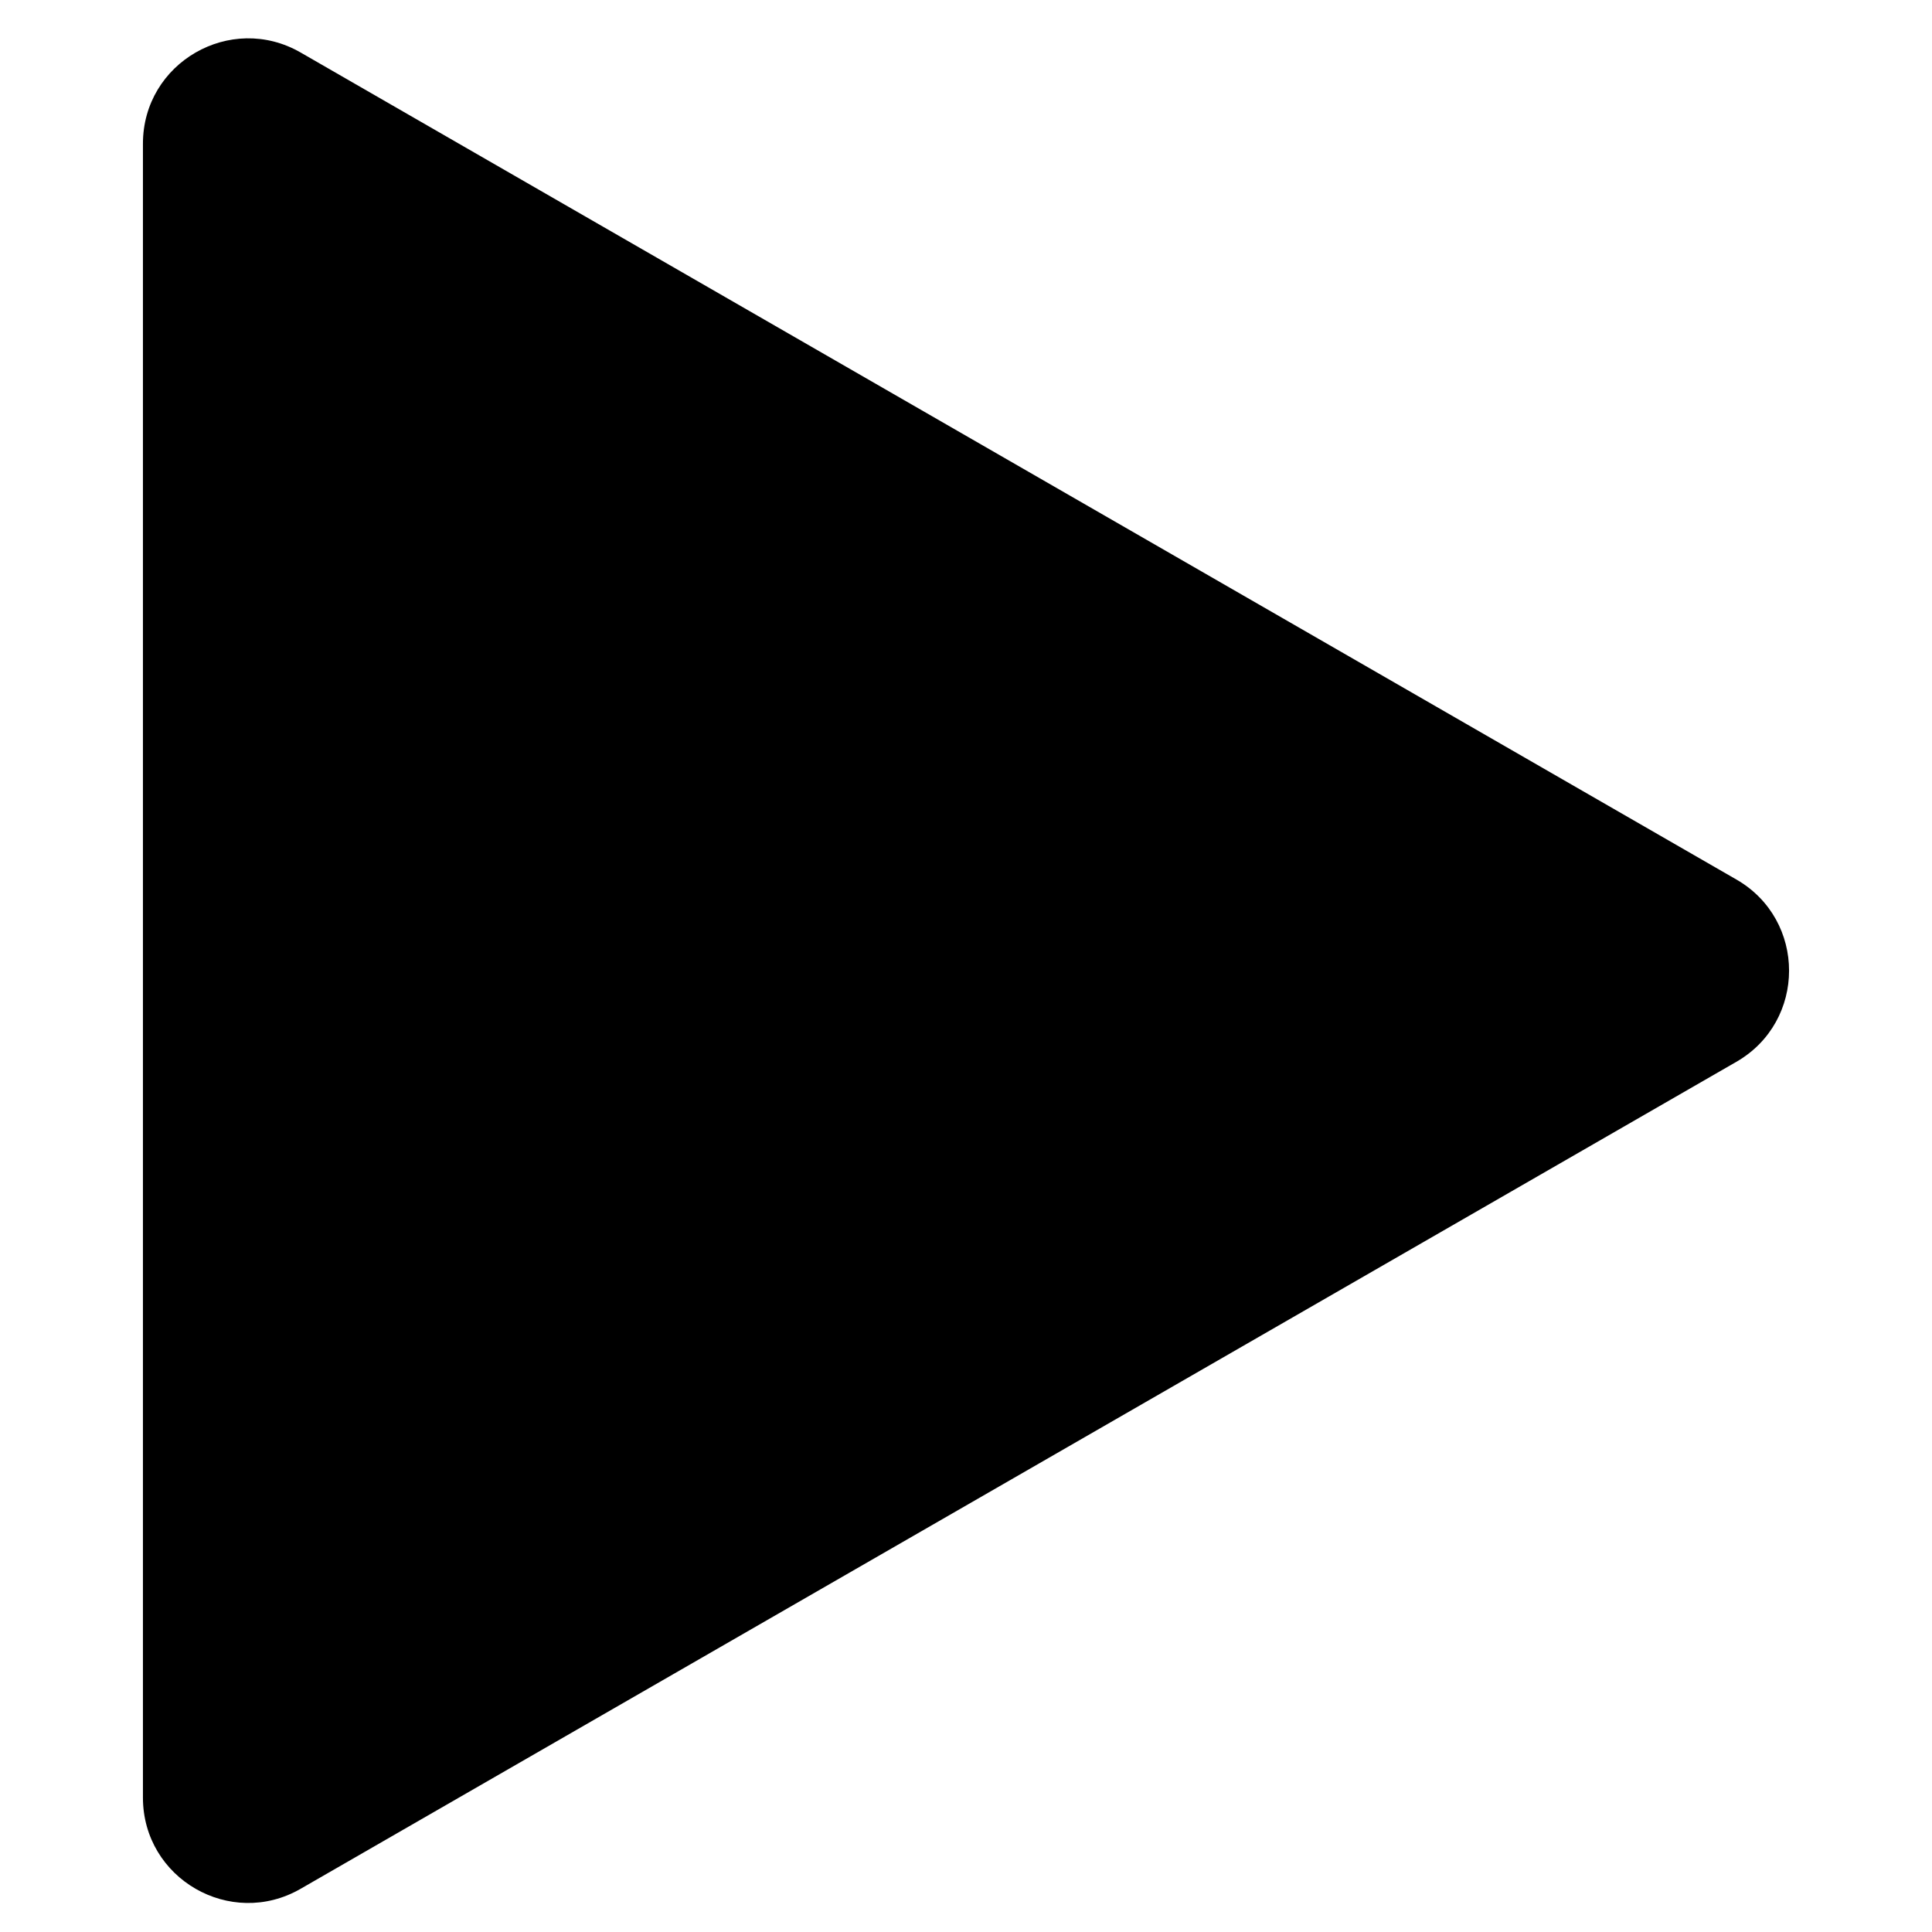
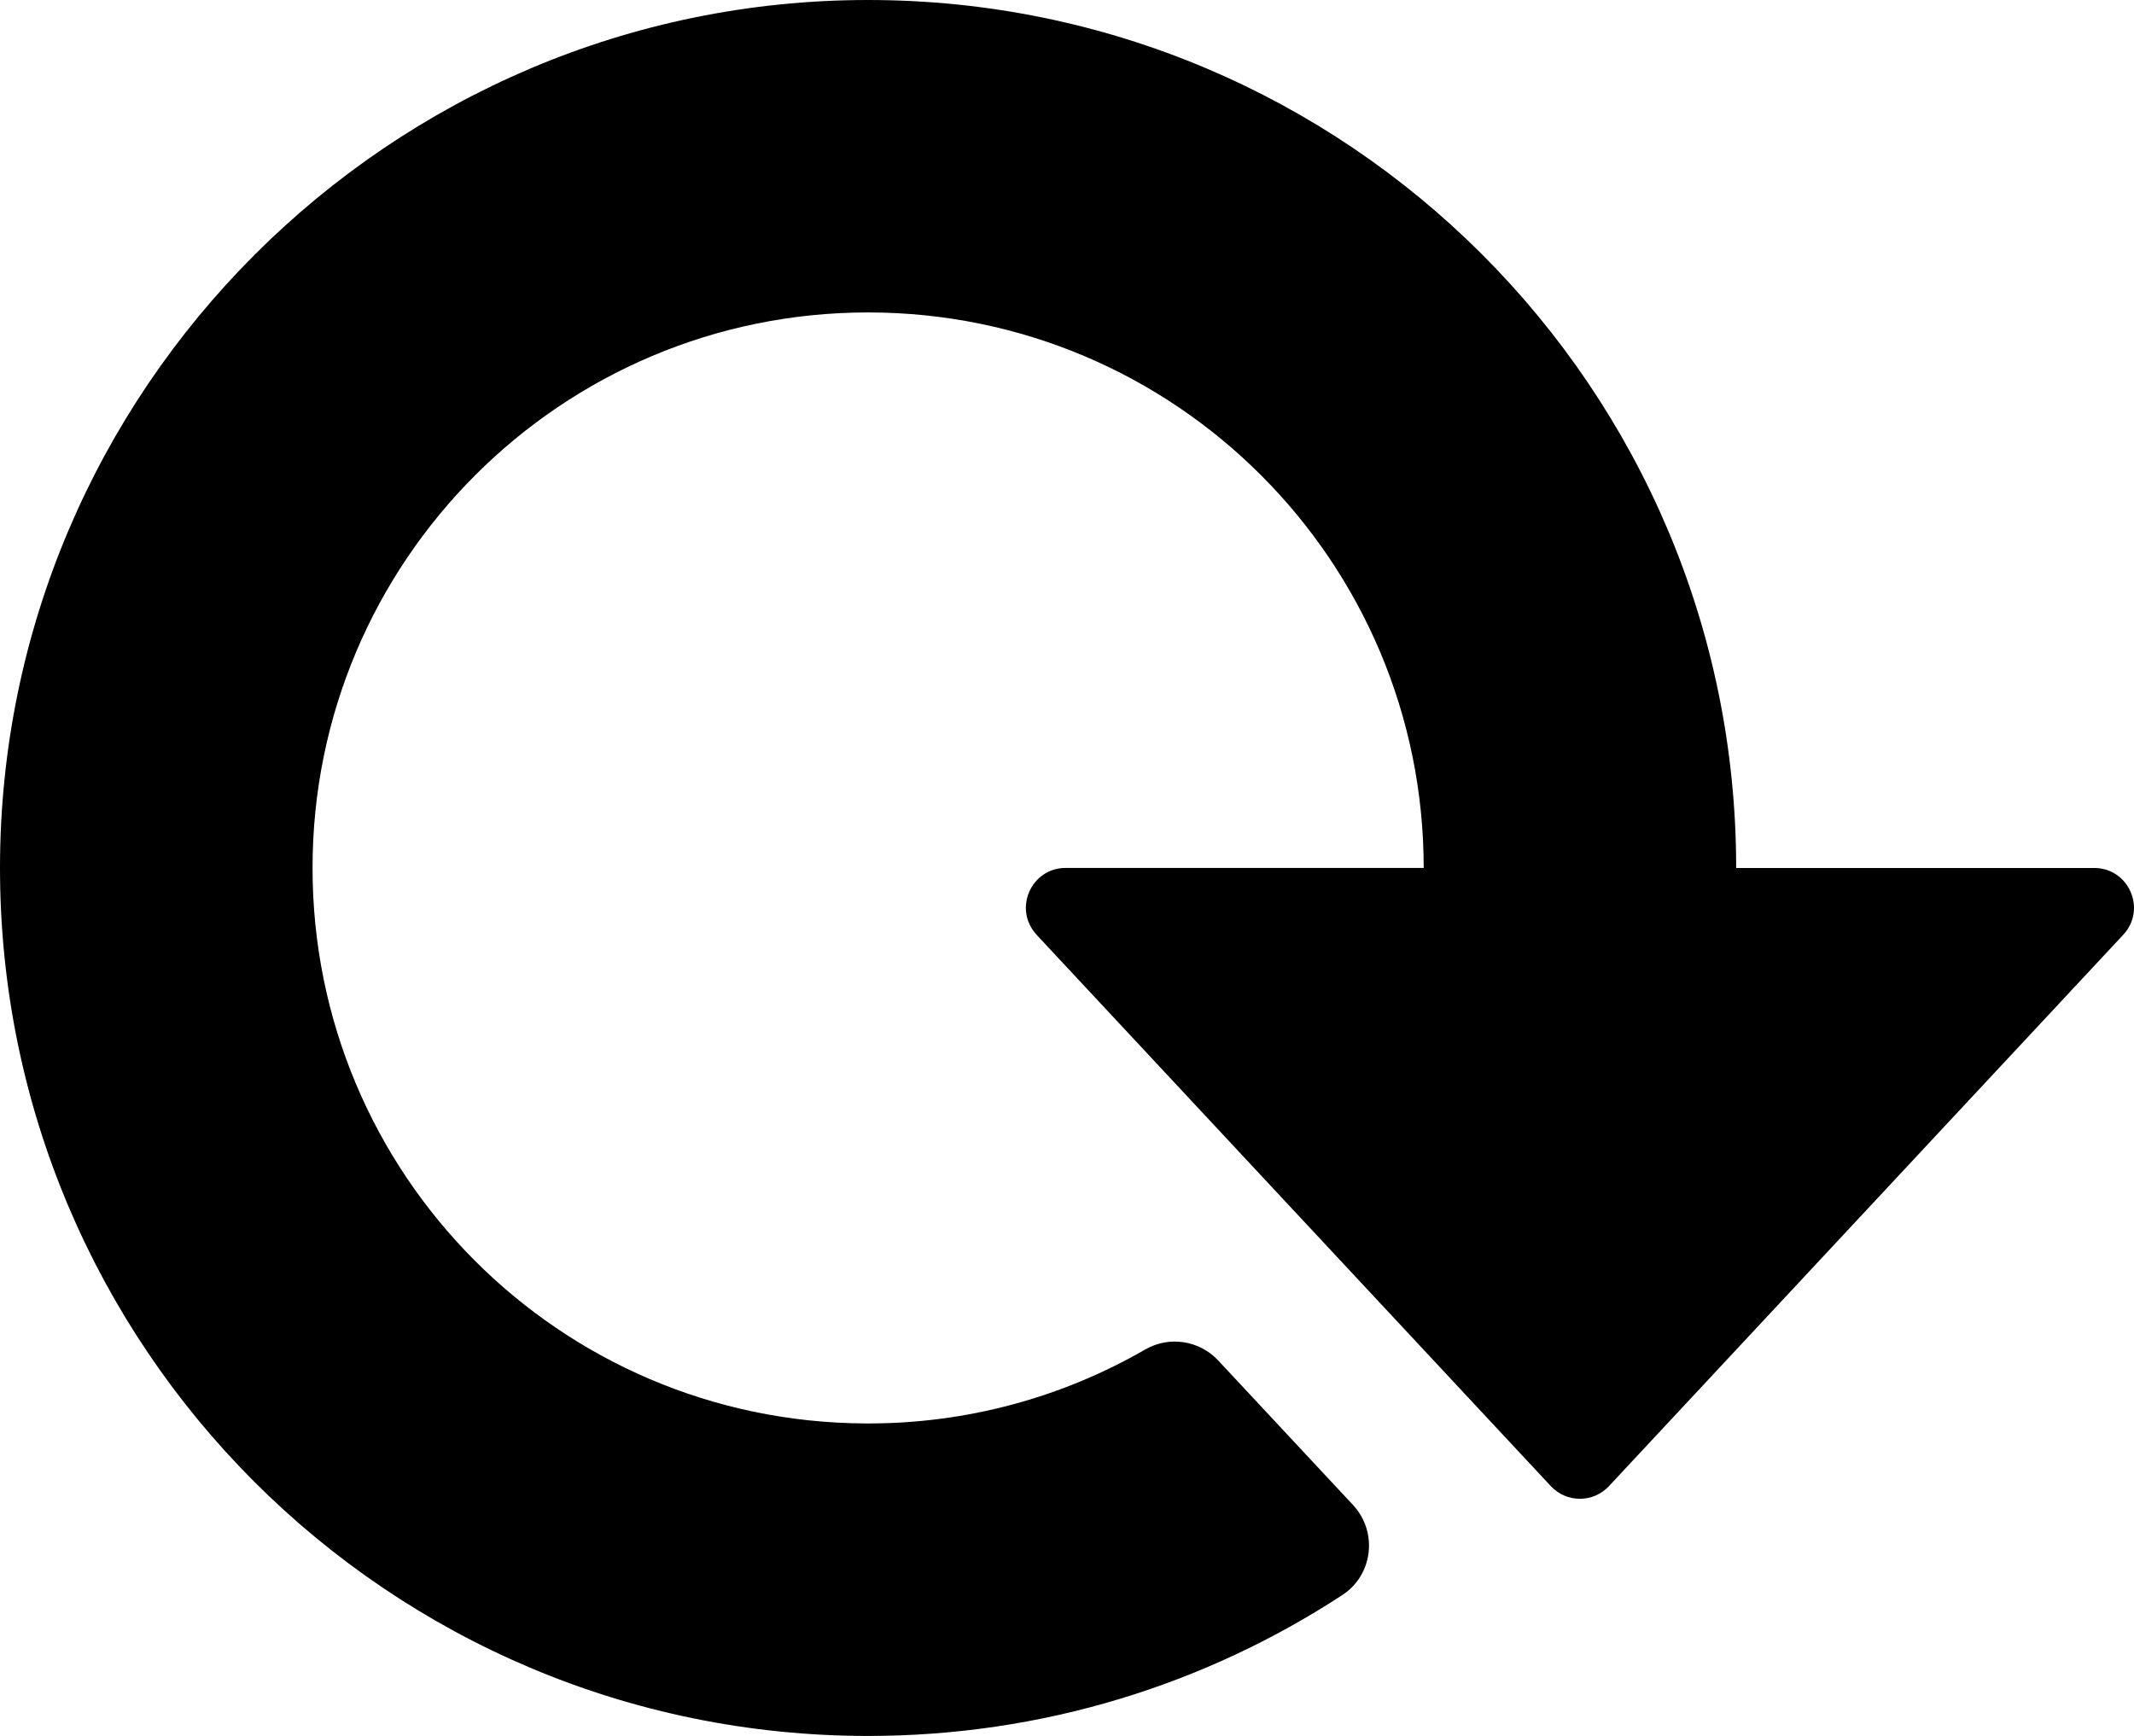
- <svg xmlns="http://www.w3.org/2000/svg" id="Layer_1" version="1.1" viewBox="0 0 689.33 689.33">
-   <defs>
-     <style>
-       .st0 {
-         fill-rule: evenodd;
-       }
- 
-       .st1 {
-         display: none;
-       }
-     </style>
-   </defs>
-   <g id="Layer_11" data-name="Layer_1" class="st1">
-     <path class="st0" d="M344.67,532.67c103.83,0,188-84.17,188-188s-84.17-188-188-188-188,84.17-188,188,84.17,188,188,188h0ZM344.67,470c69.22,0,125.33-56.11,125.33-125.33s-56.11-125.33-125.33-125.33-125.33,56.11-125.33,125.33,56.11,125.33,125.33,125.33h0Z" />
-     <path d="M532.67,125.33c-17.31,0-31.33,14.03-31.33,31.33s14.03,31.33,31.33,31.33,31.33-14.03,31.33-31.33-14.03-31.33-31.33-31.33Z" />
-     <path class="st0" d="M20.49,102.65C0,142.87,0,195.51,0,300.8v87.73c0,105.29,0,157.94,20.49,198.15,18.02,35.38,46.78,64.14,82.16,82.16,40.22,20.49,92.86,20.49,198.15,20.49h87.73c105.29,0,157.94,0,198.15-20.49,35.38-18.02,64.14-46.78,82.16-82.16,20.49-40.21,20.49-92.86,20.49-198.15v-87.73c0-105.29,0-157.93-20.49-198.15-18.02-35.37-46.78-64.13-82.16-82.16C546.47,0,493.82,0,388.53,0h-87.73c-105.29,0-157.93,0-198.15,20.49-35.37,18.02-64.13,46.78-82.16,82.16ZM388.53,62.67h-87.73c-53.68,0-90.17.05-118.37,2.35-27.47,2.24-41.52,6.31-51.33,11.31-23.58,12.02-42.76,31.19-54.77,54.77-4.99,9.8-9.06,23.85-11.31,51.33-2.3,28.21-2.35,64.7-2.35,118.37v87.73c0,53.68.05,90.17,2.35,118.37,2.24,27.48,6.31,41.53,11.31,51.33,12.02,23.58,31.19,42.75,54.77,54.77,9.8,4.99,23.85,9.06,51.33,11.31,28.21,2.3,64.7,2.35,118.37,2.35h87.73c53.68,0,90.17-.05,118.37-2.35,27.48-2.24,41.53-6.31,51.33-11.31,23.58-12.02,42.75-31.19,54.77-54.77,4.99-9.8,9.06-23.85,11.31-51.33,2.3-28.21,2.35-64.69,2.35-118.37v-87.73c0-53.68-.05-90.17-2.35-118.37-2.24-27.47-6.31-41.52-11.31-51.33-12.02-23.58-31.19-42.76-54.77-54.77-9.8-4.99-23.85-9.06-51.33-11.31-28.21-2.3-64.69-2.35-118.37-2.35h0Z" />
-   </g>
-   <g id="Layer_2">
-     <path d="M619.54,313.81L107.27,18.74c-25.02-14.41-56.27,3.65-56.27,32.52v590.13c0,28.88,31.25,46.94,56.27,32.52l512.26-295.06c25.07-14.44,25.07-50.61,0-65.05h.01Z" />
-   </g>
+ <svg xmlns="http://www.w3.org/2000/svg" id="Layer_3_copy_2" version="1.1" viewBox="0 0 614.57 500">
+   <path d="M298.52,269.24l148.11,158.81c4.52,4.85,12.21,4.85,16.73,0l148.11-158.81c6.82-7.31,1.63-19.24-8.36-19.24h-103.11C500,111.93,388.07,0,250,0,112.27,0,0,112.27,0,250c0,138.07,111.93,250,250,250,50.42,0,97.34-14.93,136.61-40.61,8.84-5.78,10.24-18.2,3.04-25.92l-38.81-41.61c-5.42-5.81-14.13-7.15-21.01-3.18-23.74,13.69-51.31,21.48-80.72,21.31-88.14-.48-159.1-71.86-159.1-160,0-88.36,71.64-160,160-160s160,71.63,160,160h-103.11c-10,0-15.18,11.93-8.36,19.24Z" />
</svg>
